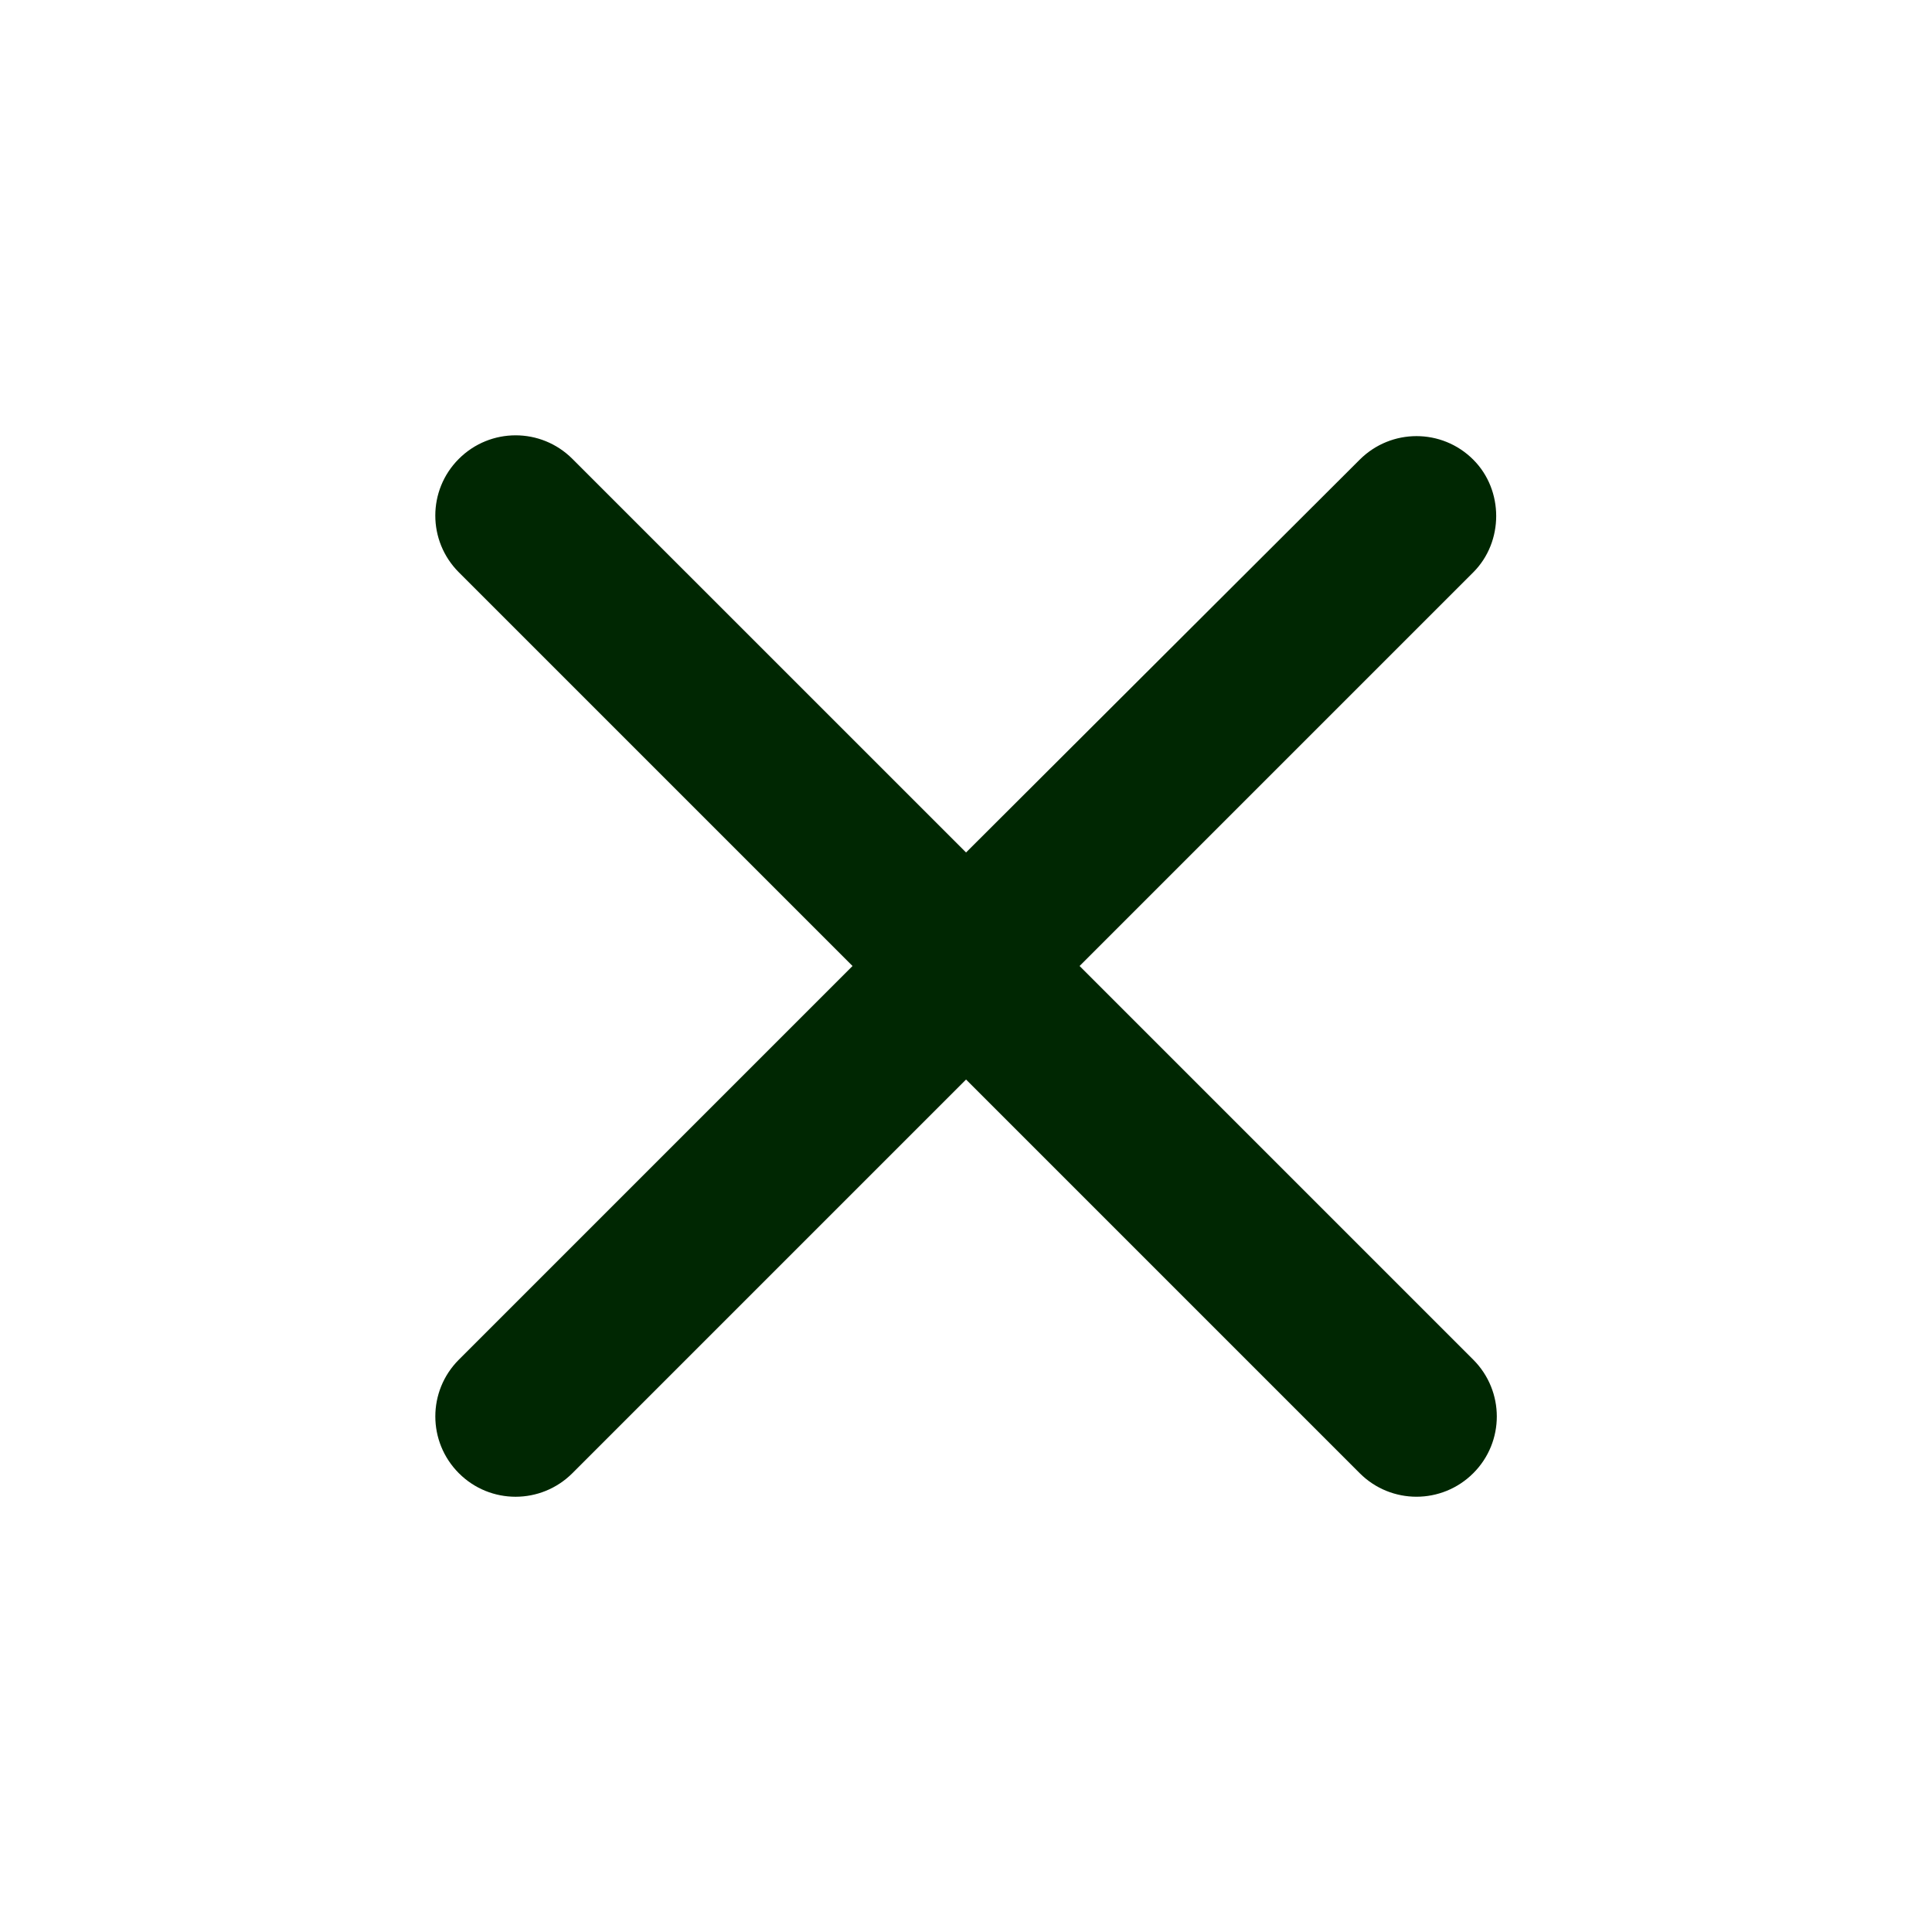
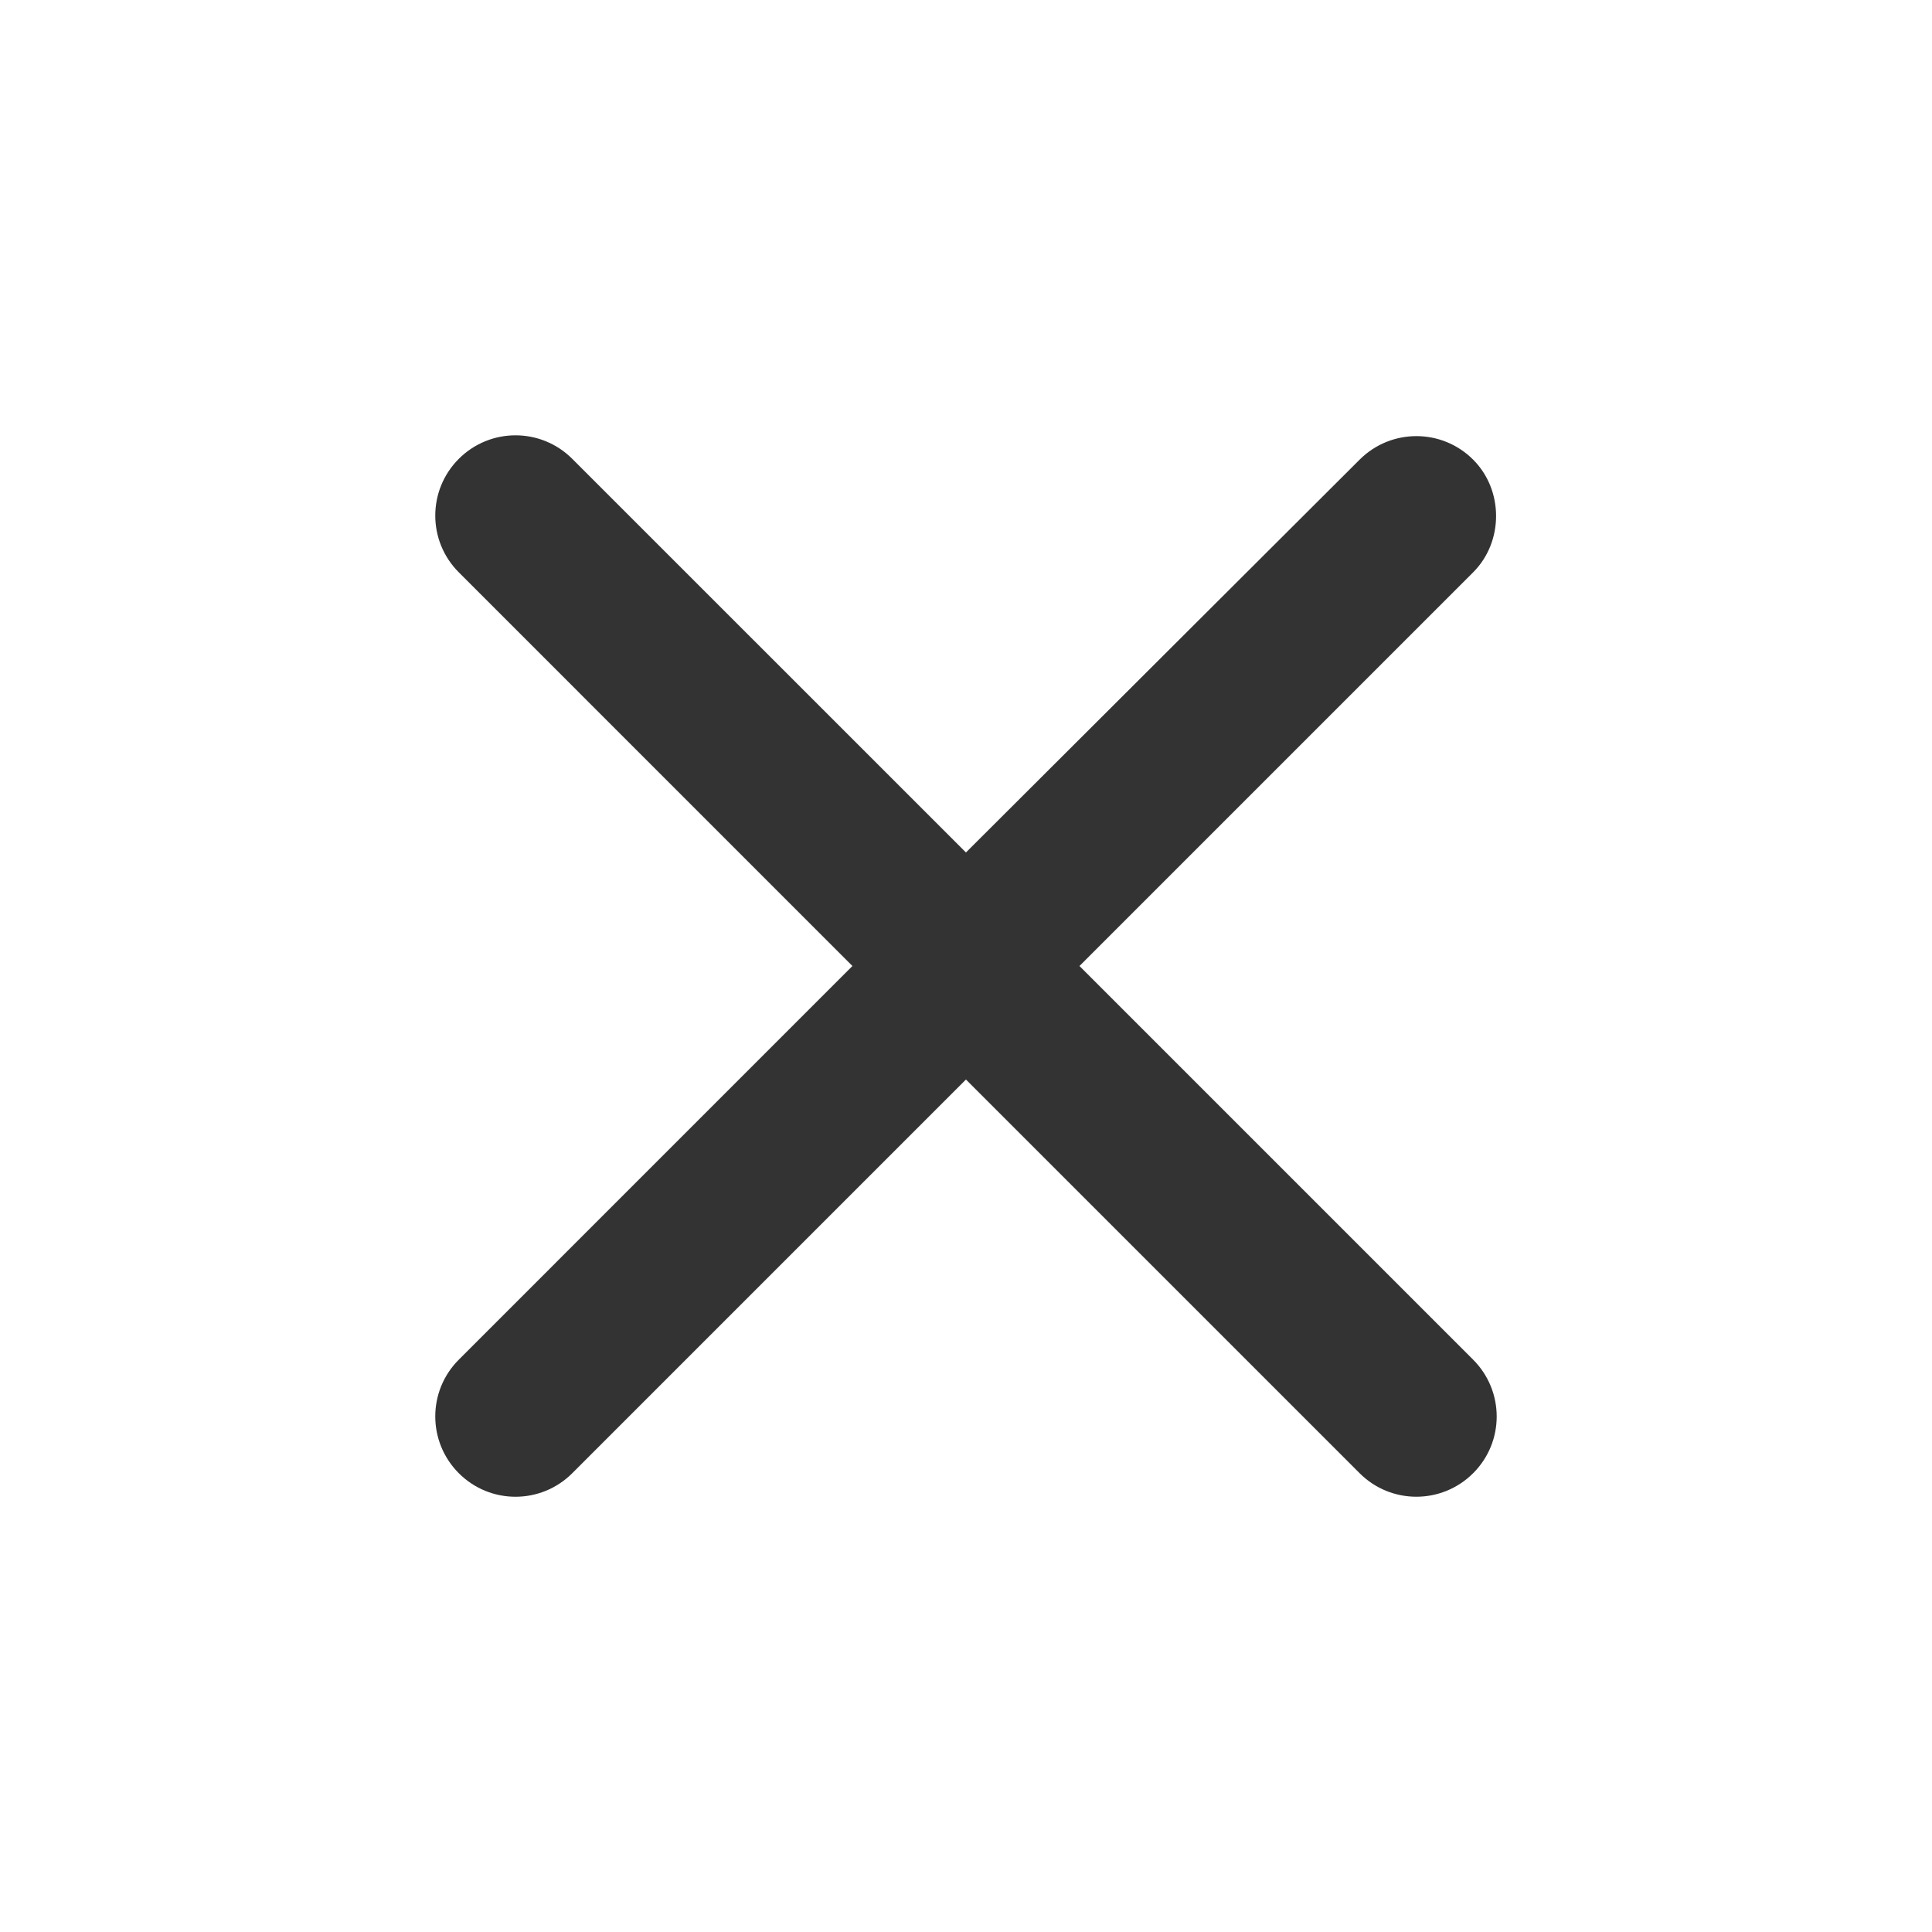
<svg xmlns="http://www.w3.org/2000/svg" fill="none" height="34" viewBox="0 0 34 34" width="34">
-   <path d="m25.927 8.089c-.552-.552-1.445-.552-1.998 0l-6.928 6.913-6.928-6.927c-.553-.552-1.445-.552-1.998 0s-.552 1.445 0 1.997l6.928 6.928-6.928 6.928c-.552.552-.552 1.445 0 1.998s1.445.552 1.998 0l6.928-6.928 6.928 6.928c.552.552 1.445.552 1.998 0s.552-1.445 0-1.998l-6.928-6.928 6.928-6.928c.538-.538.538-1.445 0-1.983z" fill="#002702" />
+   <path d="m25.925 8.089c-.552-.552-1.445-.552-1.998 0l-6.928 6.913-6.928-6.927c-.552-.552-1.445-.552-1.997 0s-.552 1.445 0 1.997l6.927 6.928-6.927 6.928c-.552.552-.552 1.445 0 1.998s1.445.552 1.997 0l6.928-6.928 6.928 6.928c.552.552 1.445.552 1.998 0s.552-1.445 0-1.998l-6.928-6.928 6.928-6.928c.538-.538.538-1.445 0-1.983z" fill="#333" />
</svg>
